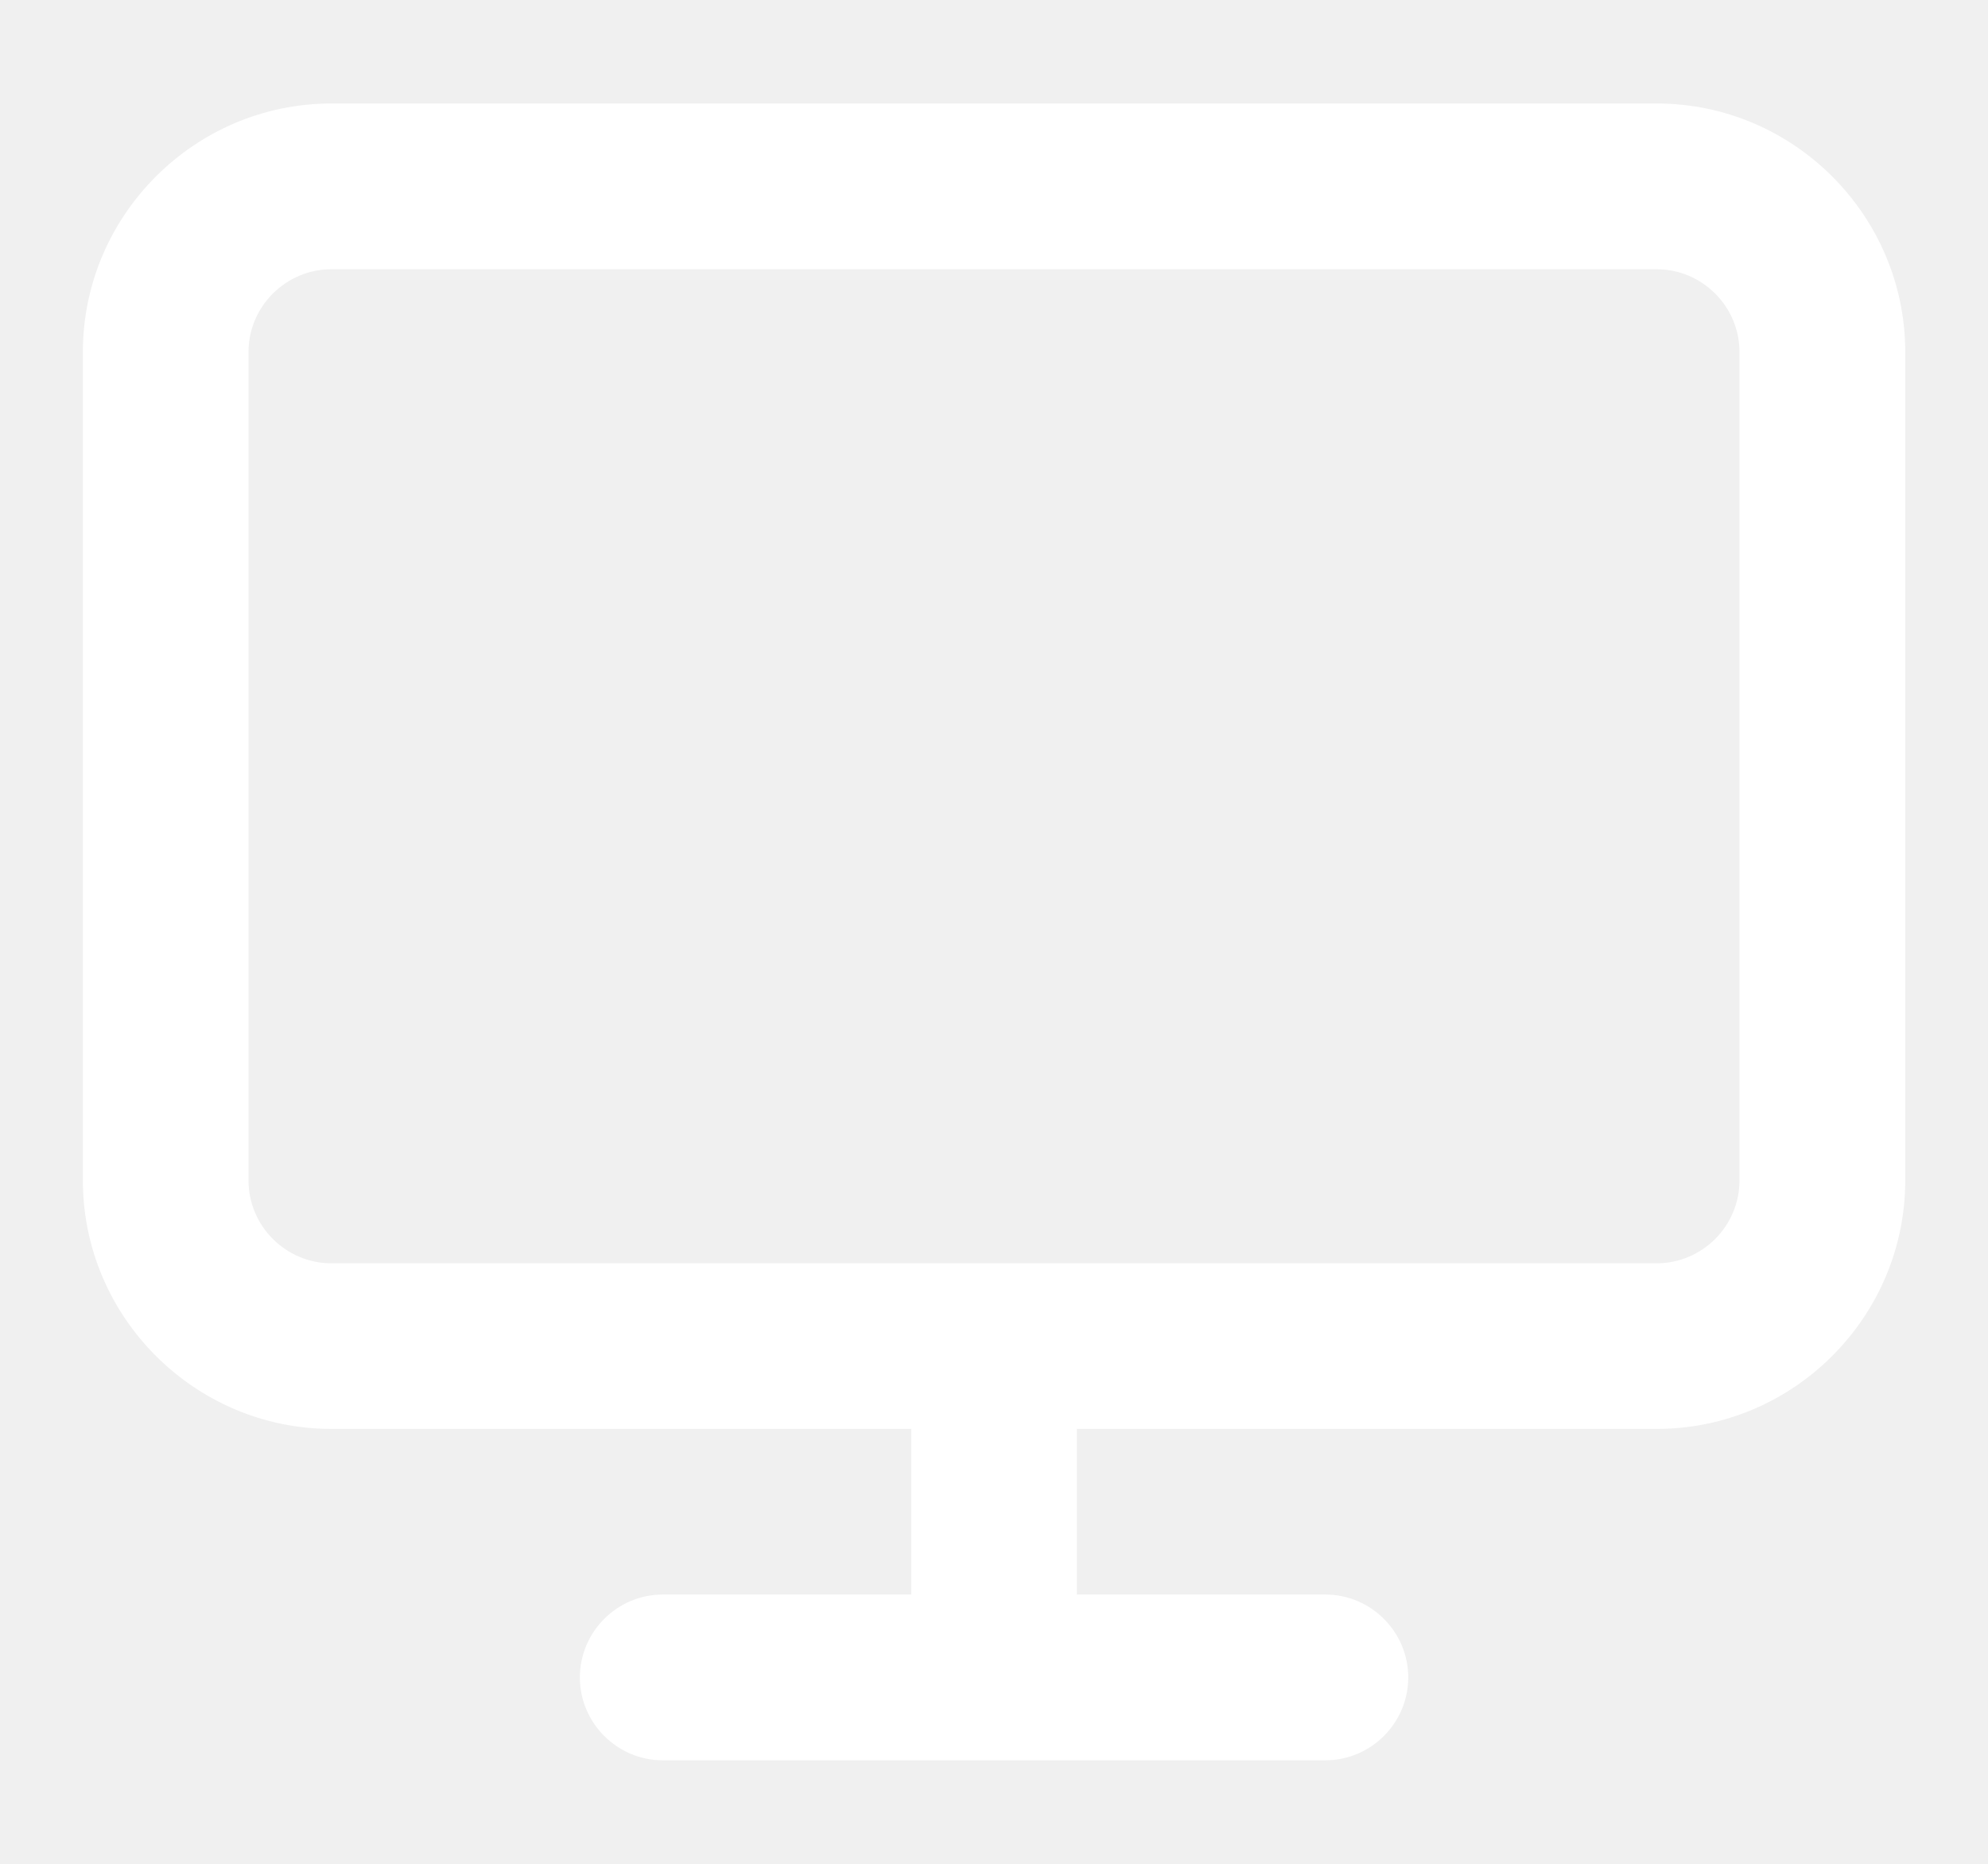
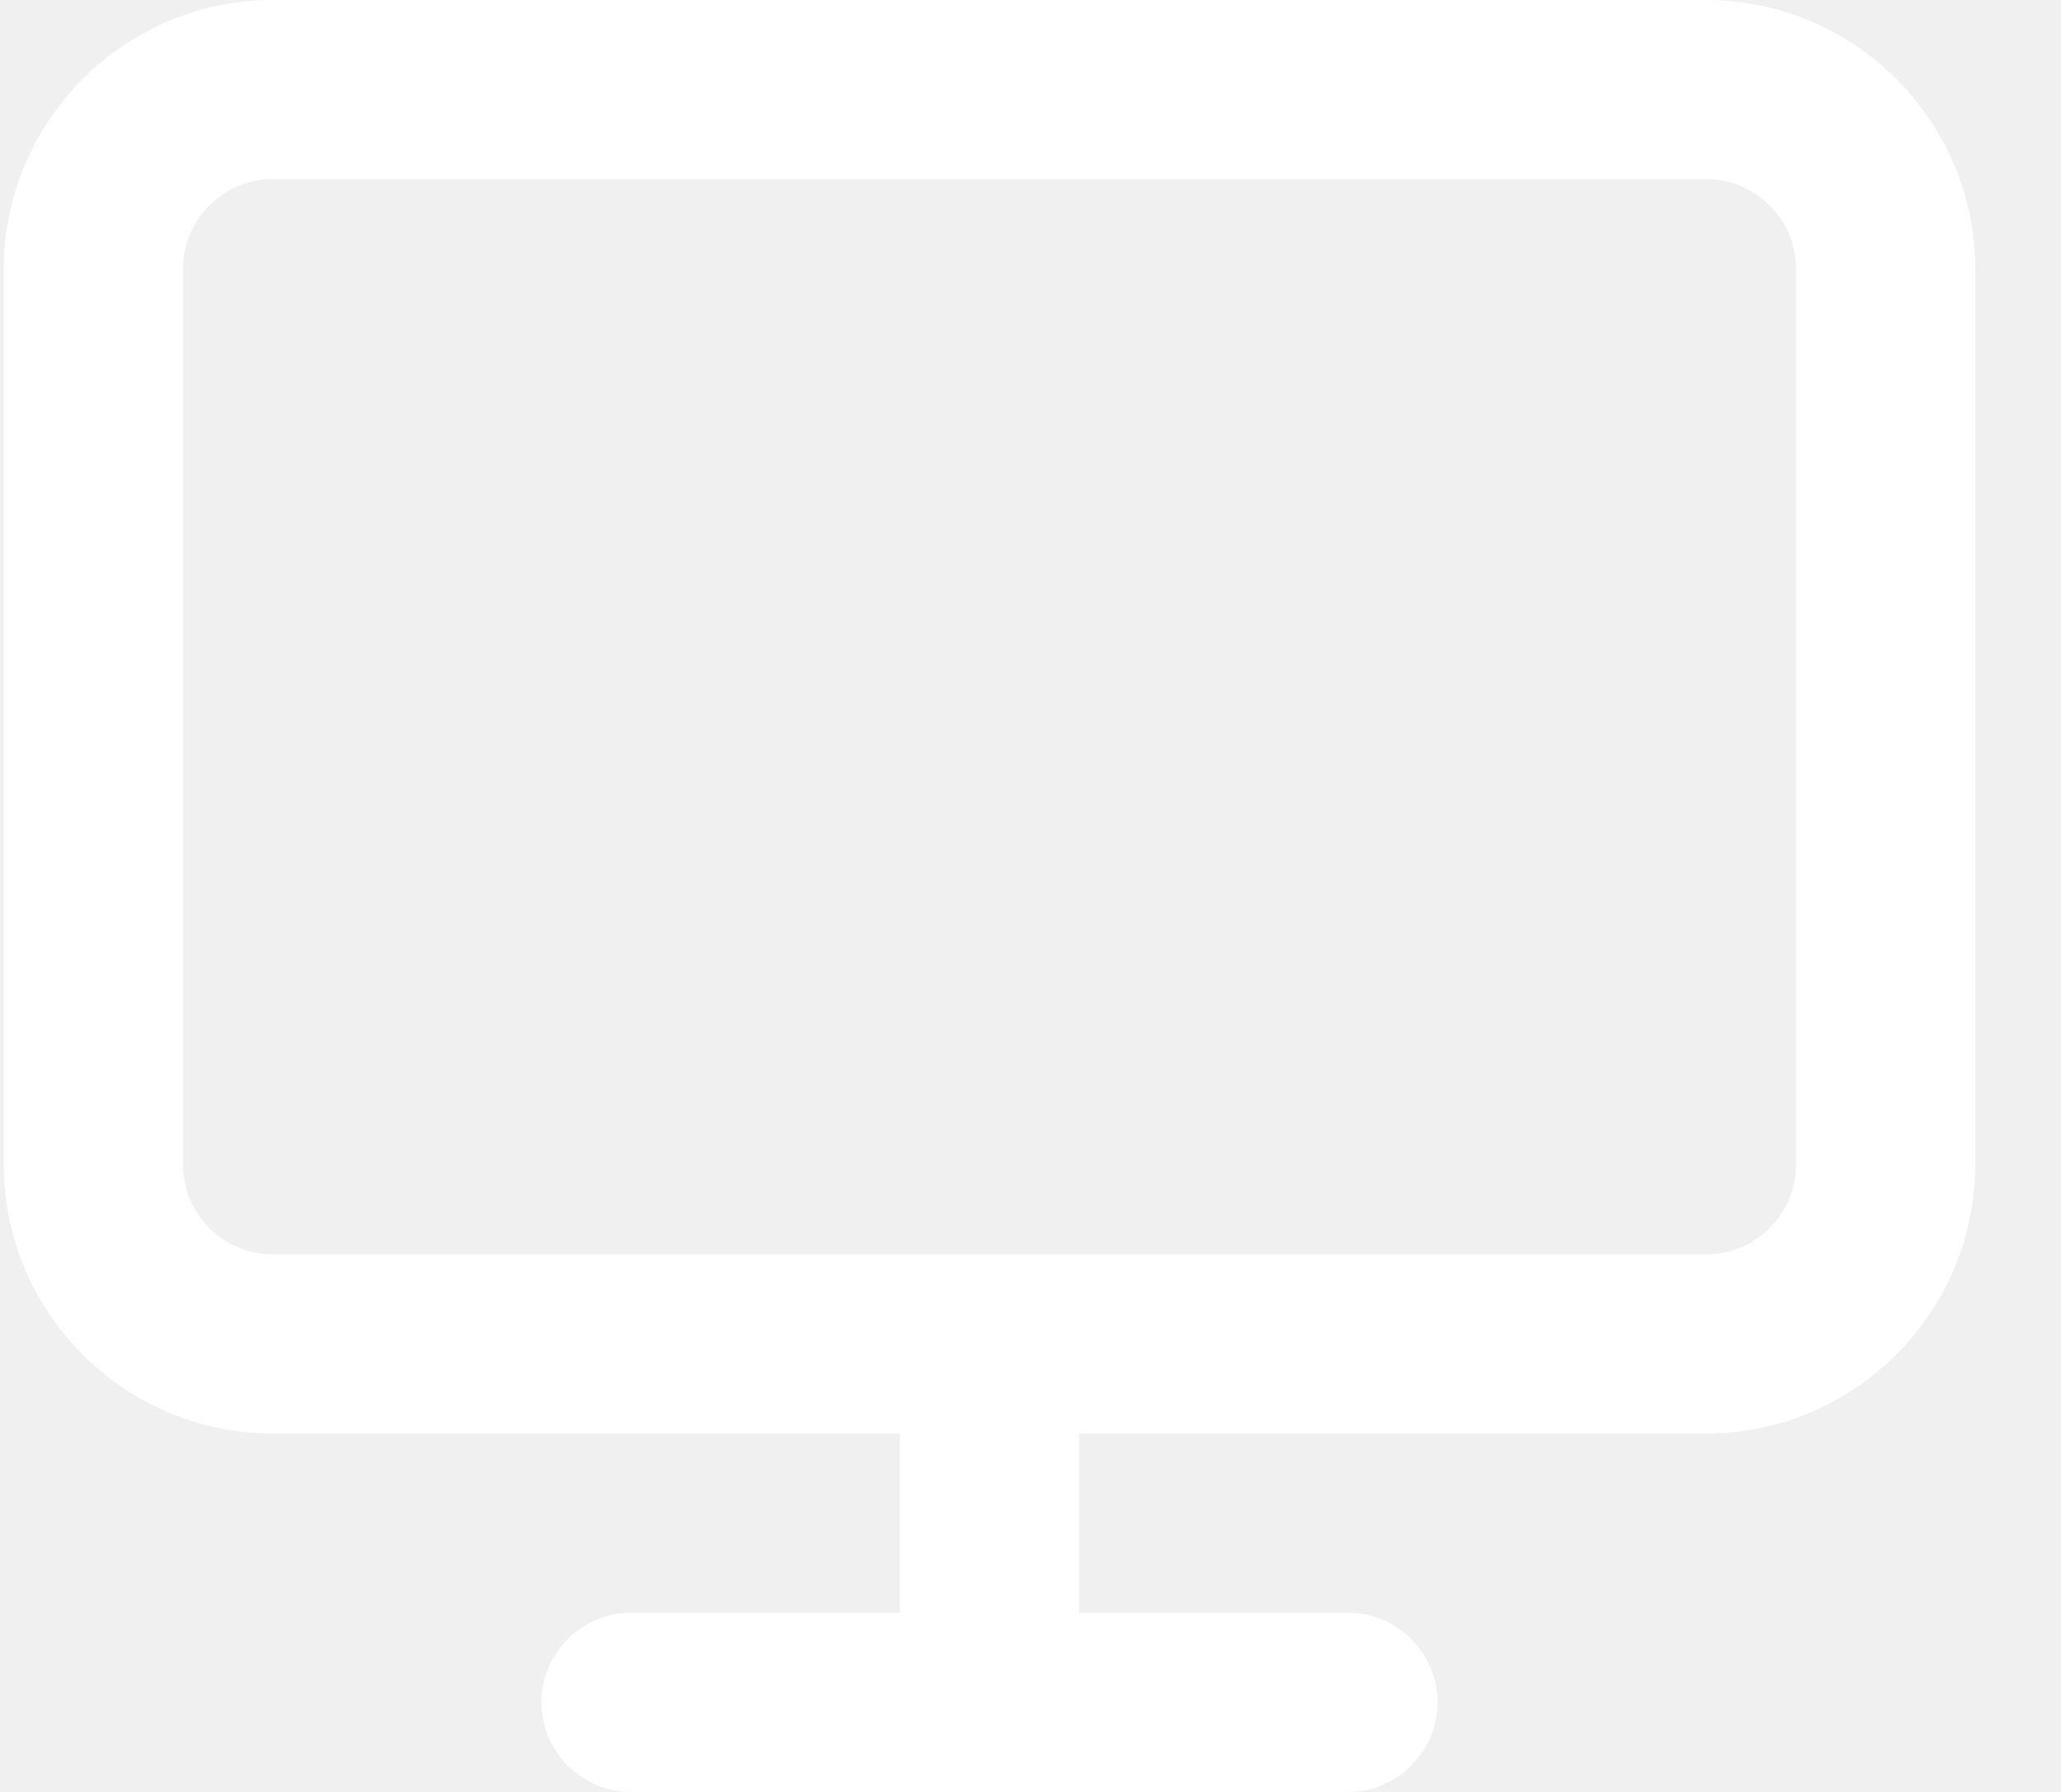
- <svg xmlns="http://www.w3.org/2000/svg" width="16" height="15" viewBox="0 0 16 15" fill="none">
-   <path id="Vector" d="M13.334 0.833H2.667C1.567 0.833 0.667 1.733 0.667 2.833V9.5C0.667 10.6 1.567 11.5 2.667 11.5H7.334V12.833H5.334C4.967 12.833 4.667 13.133 4.667 13.5C4.667 13.867 4.967 14.167 5.334 14.167H10.667C11.034 14.167 11.334 13.867 11.334 13.5C11.334 13.133 11.034 12.833 10.667 12.833H8.667V11.5H13.334C14.434 11.5 15.334 10.6 15.334 9.5V2.833C15.334 1.733 14.434 0.833 13.334 0.833ZM14 9.5C14 9.867 13.7 10.167 13.334 10.167H2.667C2.3 10.167 2 9.867 2 9.5V2.833C2 2.467 2.3 2.167 2.667 2.167H13.334C13.7 2.167 14 2.467 14 2.833V9.5Z" fill="white" />
+ <svg xmlns="http://www.w3.org/2000/svg" width="23" height="20" viewBox="0 0 23 20" fill="none">
+   <path id="Vector" d="M19.043 0H3.042C1.392 0 0.042 1.35 0.042 3V13C0.042 14.65 1.392 16 3.042 16H10.043V18H7.042C6.492 18 6.042 18.45 6.042 19C6.042 19.55 6.492 20 7.042 20H15.043C15.592 20 16.043 19.55 16.043 19C16.043 18.45 15.592 18 15.043 18H12.043V16H19.043C20.692 16 22.043 14.65 22.043 13V3C22.043 1.35 20.692 0 19.043 0ZM20.043 13C20.043 13.55 19.593 14 19.043 14H3.042C2.492 14 2.042 13.55 2.042 13V3C2.042 2.45 2.492 2 3.042 2H19.043C19.593 2 20.043 2.45 20.043 3V13Z" fill="white" />
</svg>
